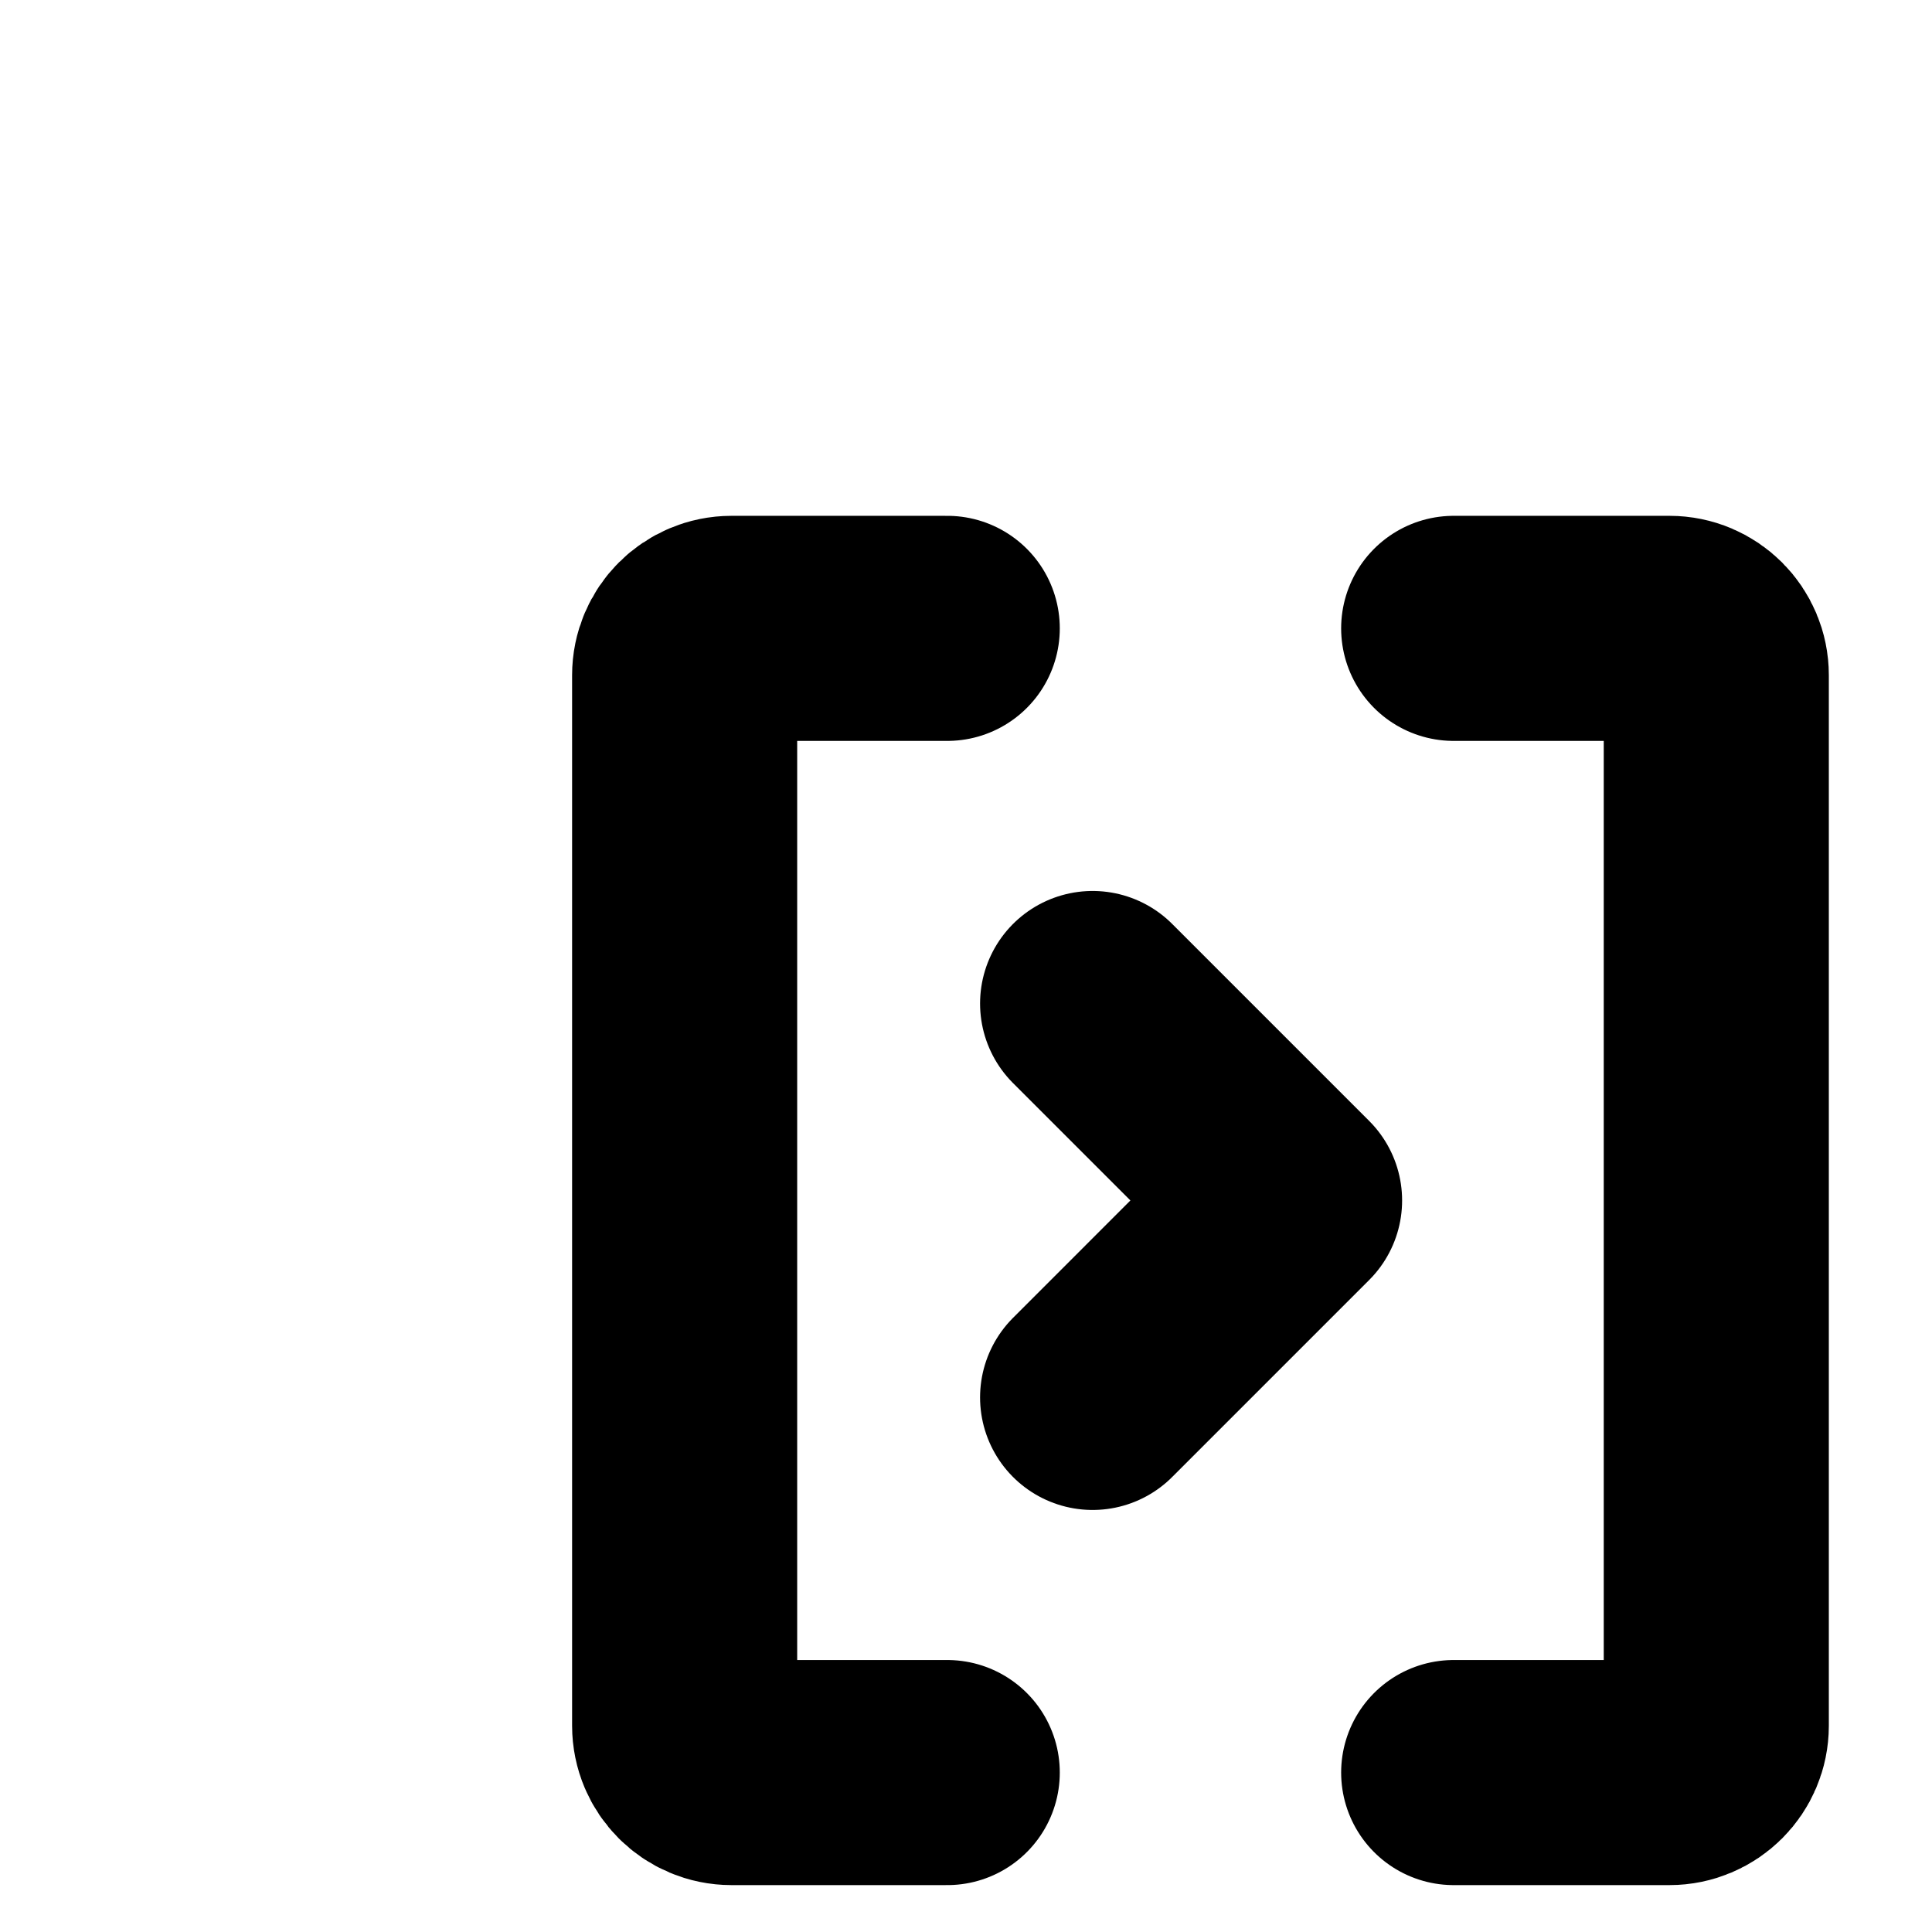
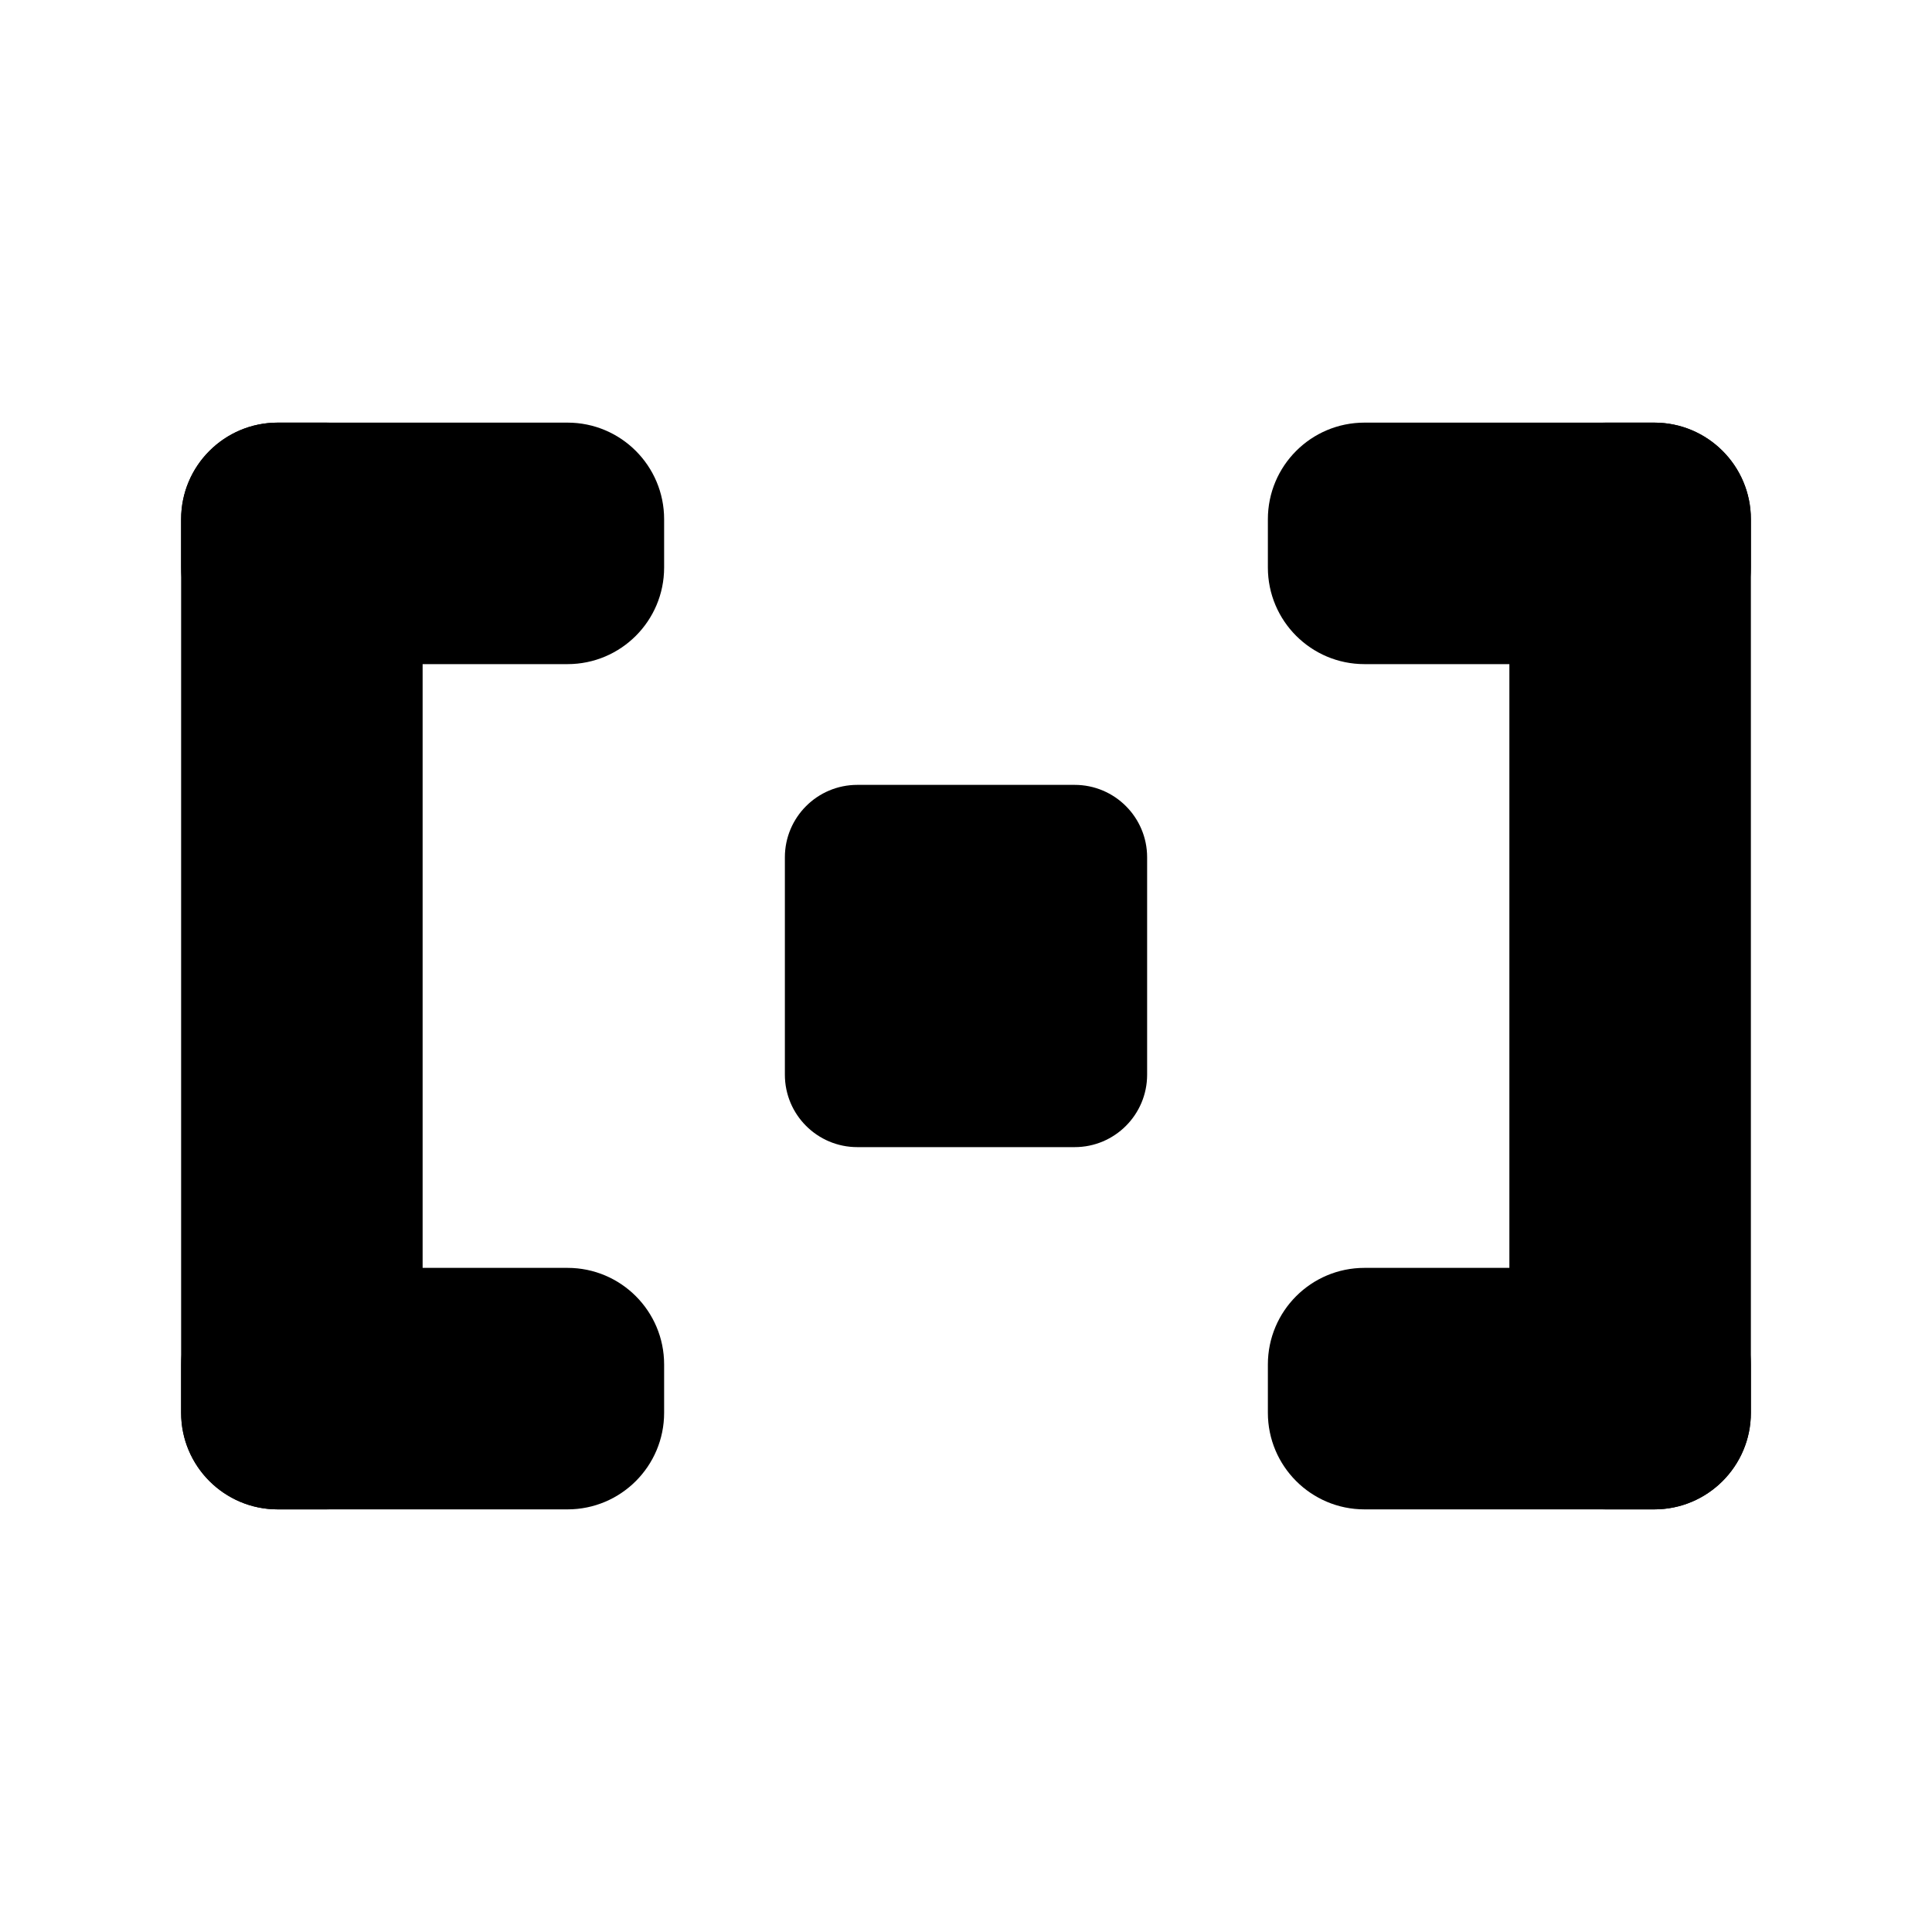
- <svg xmlns="http://www.w3.org/2000/svg" viewBox="0 0 824 824" width="824" height="824">
-   <g fill="none" stroke="#000000" stroke-width="96" stroke-linecap="round" stroke-linejoin="round">
-     <path d="M404 268h-92a20 20 0 0 0-20 20v448a20 20 0 0 0 20 20h92" />
-     <path d="M620 268h92a20 20 0 0 1 20 20v448a20 20 0 0 1-20 20h-92" />
-     <path d="M466 428l84 84-84 84" />
+ <svg xmlns="http://www.w3.org/2000/svg" viewBox="0 0 32 32" width="32" height="32">
+   <g fill="#000000">
+     <rect x="3" y="7" width="4" height="18" rx="1.6" />
+     <rect x="3" y="7" width="8" height="4" rx="1.6" />
+     <rect x="3" y="21" width="8" height="4" rx="1.6" />
+     <rect x="25" y="7" width="4" height="18" rx="1.6" />
+     <rect x="21" y="7" width="8" height="4" rx="1.6" />
+     <rect x="21" y="21" width="8" height="4" rx="1.6" />
+     <rect x="13" y="13" width="6" height="6" rx="1.2" />
  </g>
</svg>
